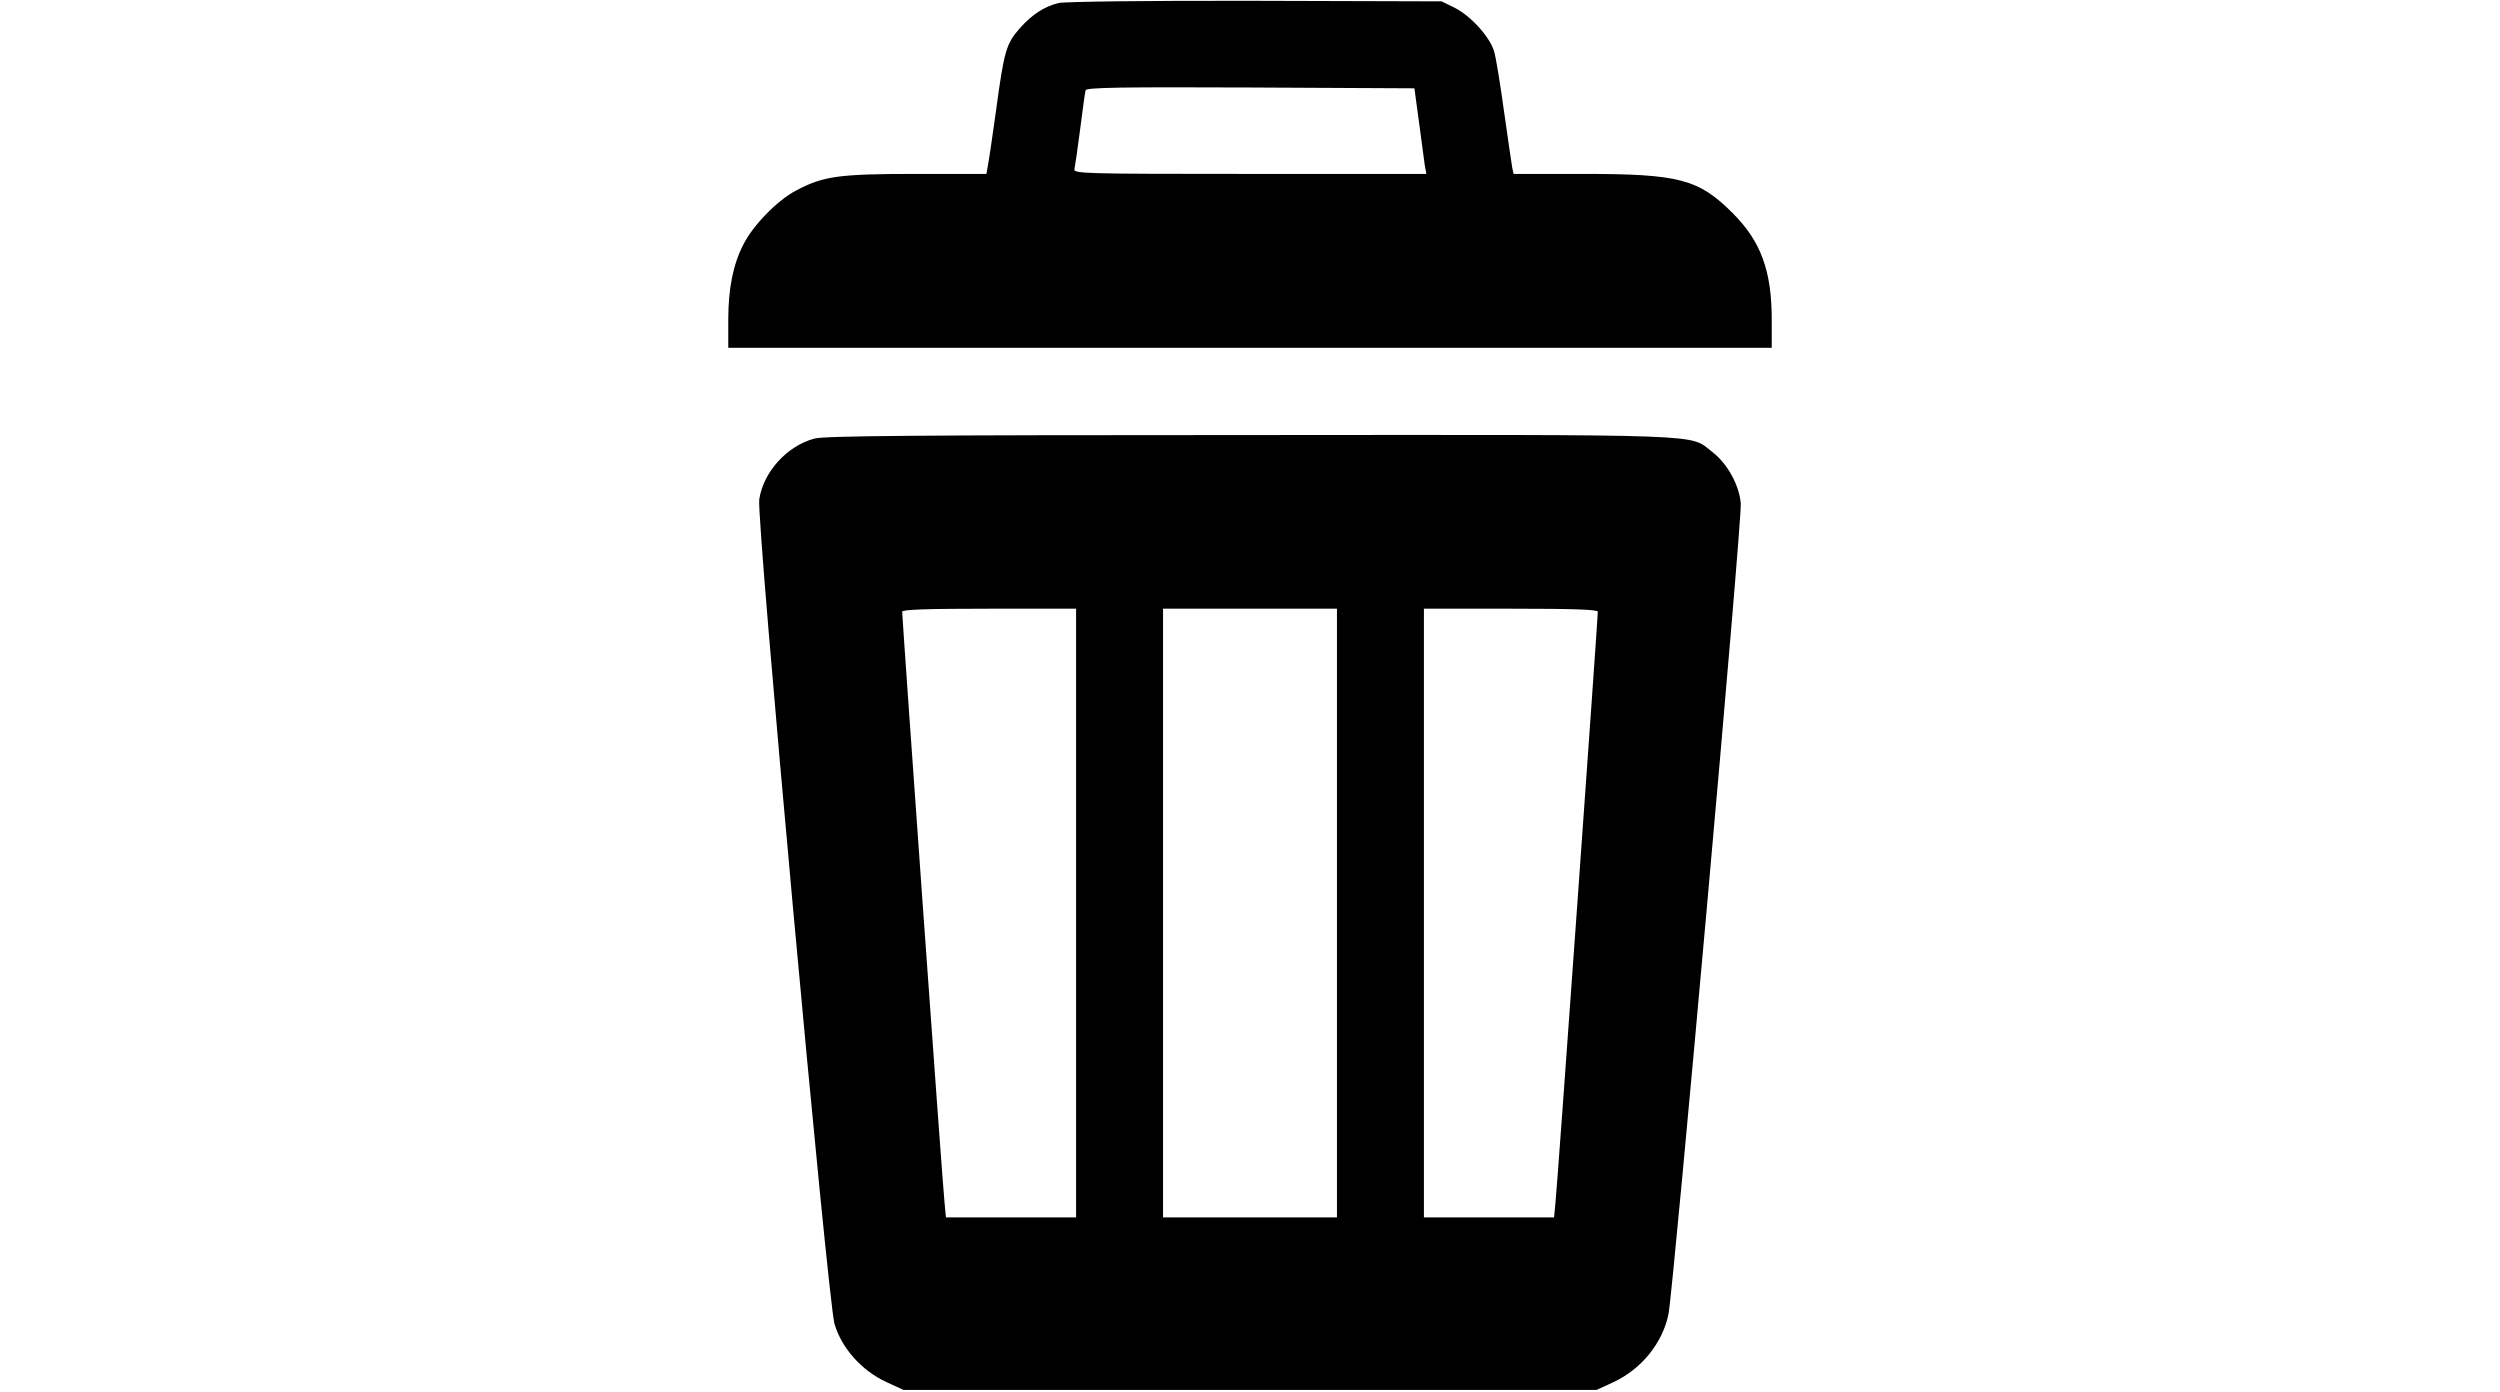
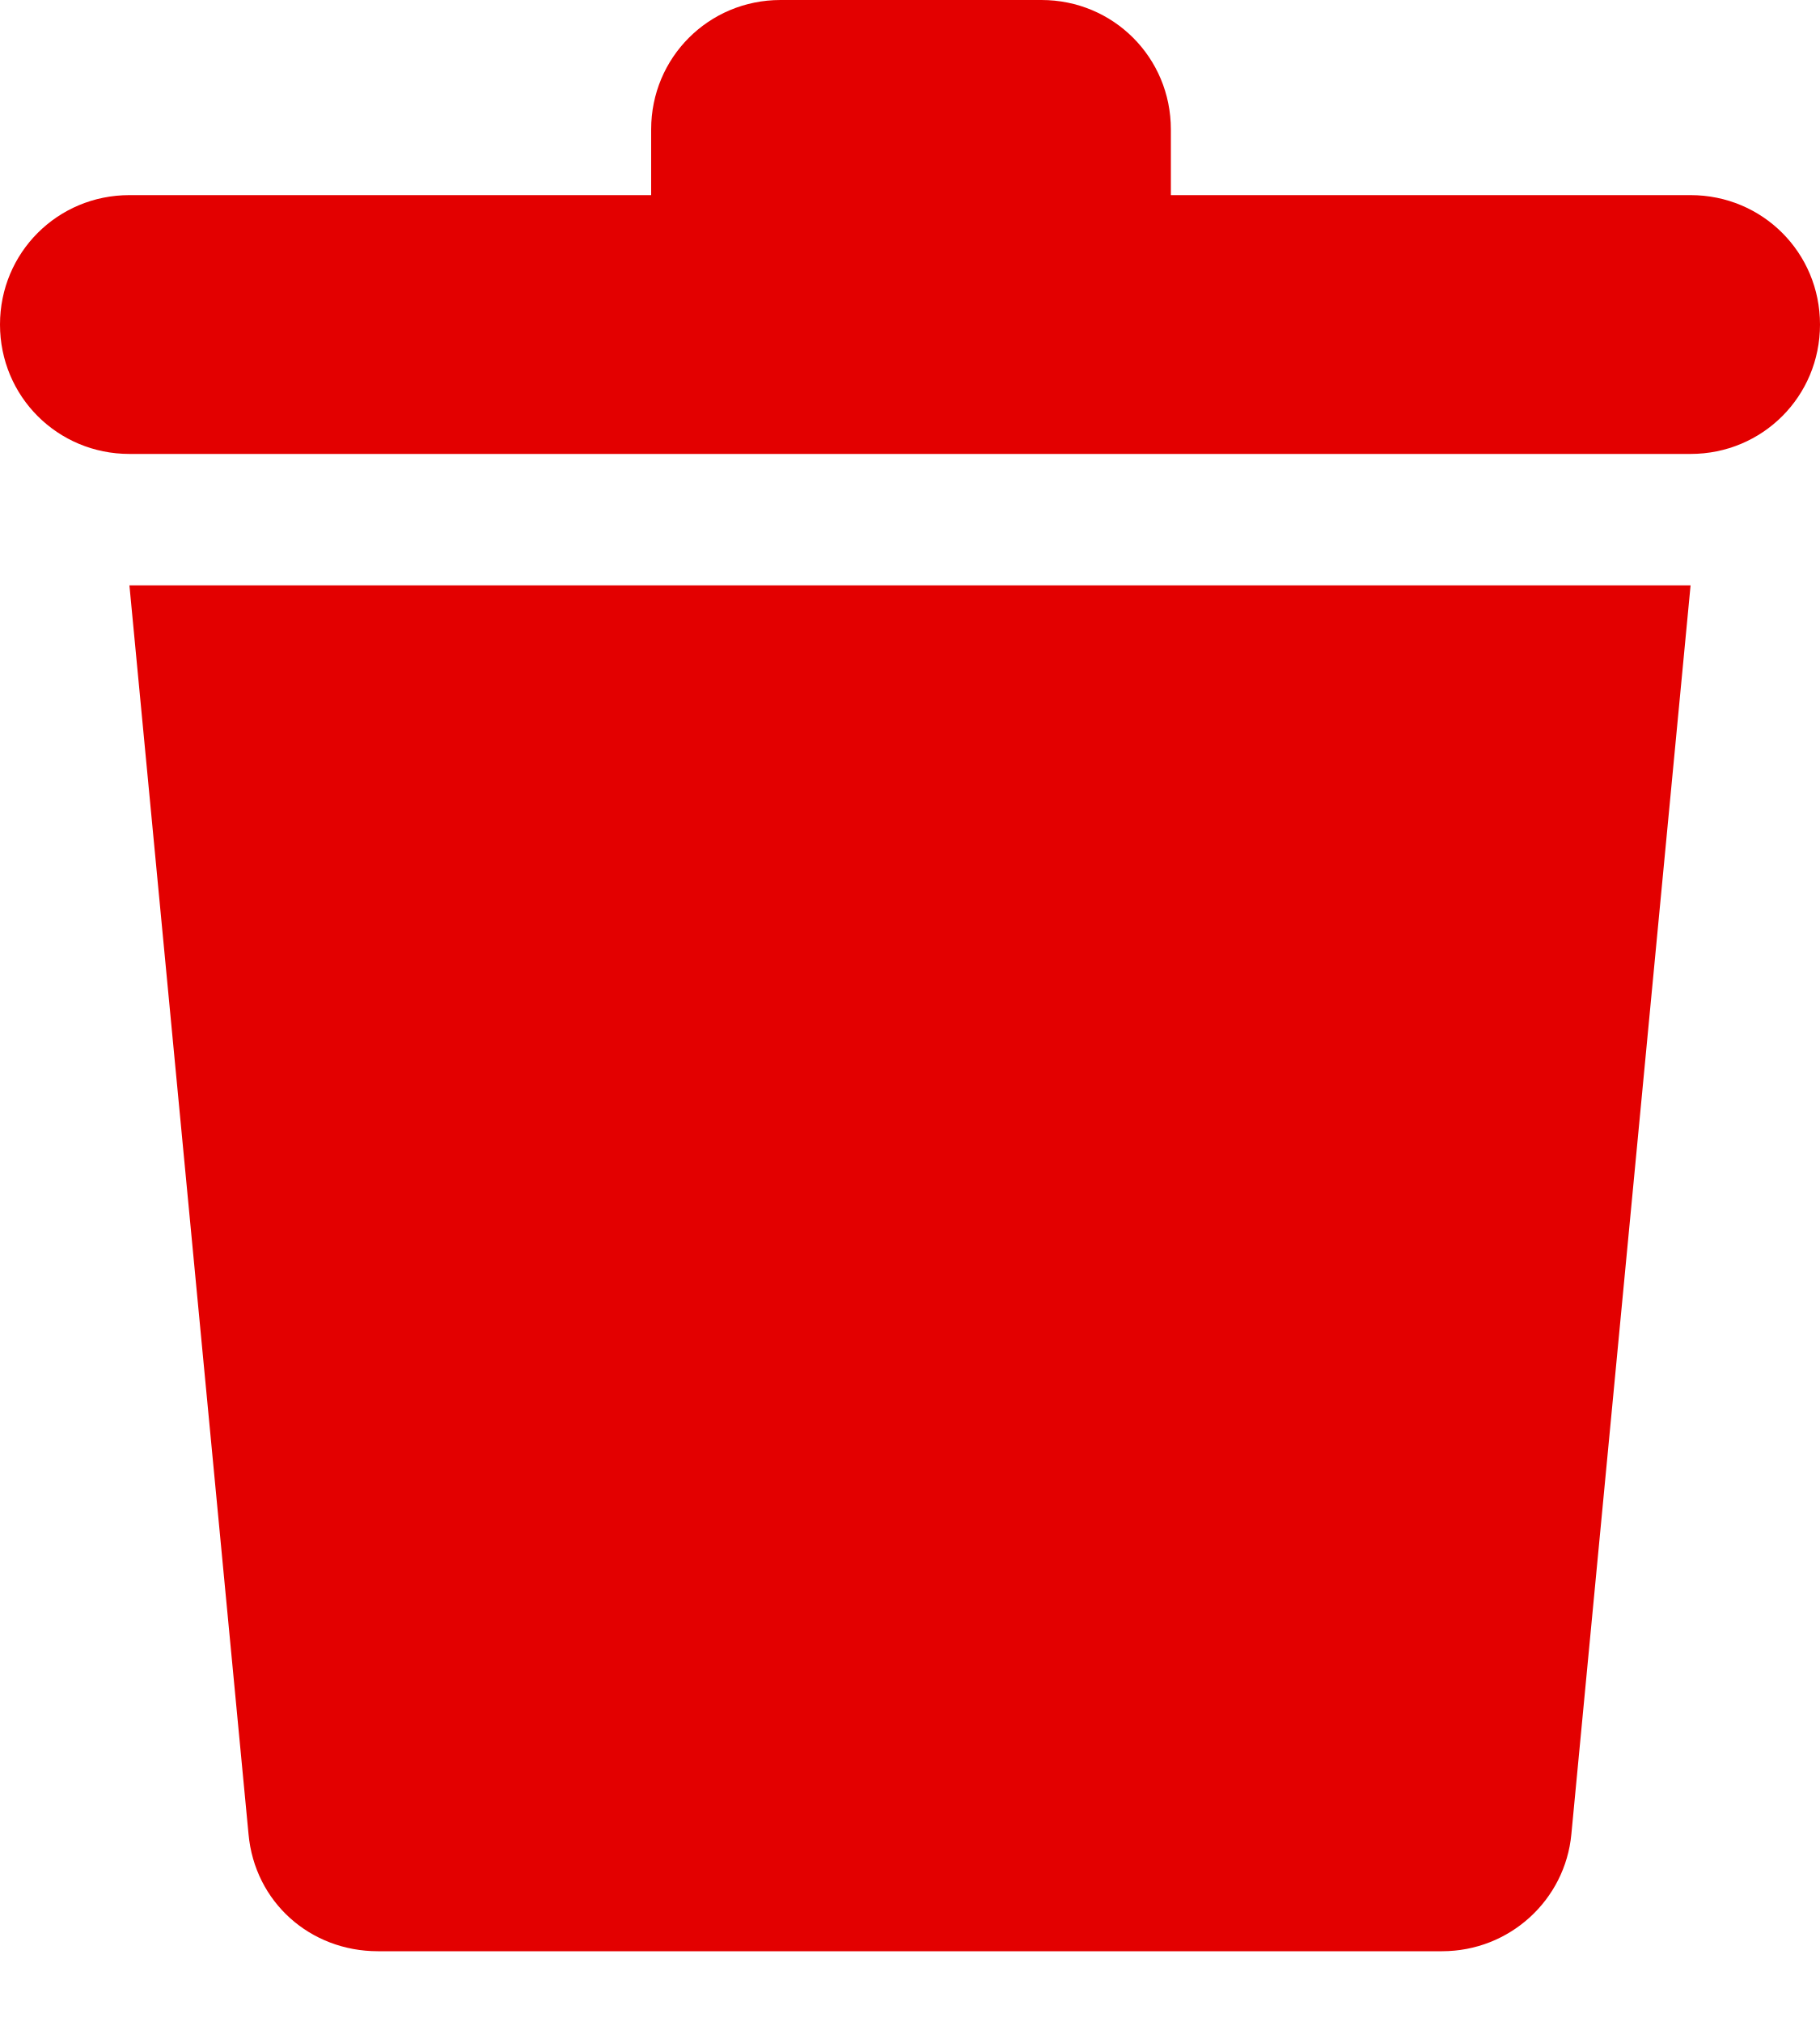
- <svg xmlns="http://www.w3.org/2000/svg" version="1.0" width="920pt" height="512pt" viewBox="0 0 920 512" preserveAspectRatio="xMidYMid meet">
-   <g transform="translate(0,512) scale(0.1,-0.1)" fill="#000000" stroke="none">
-     <path d="M3896 5109 c-53 -13 -98 -42 -144 -94 -49 -56 -57 -82 -87 -305 -14 -102 -28 -195 -31 -207 l-4 -23 -258 0 c-287 0 -343 -8 -444 -62 -68 -36 -158 -128 -193 -199 -37 -72 -55 -161 -55 -276 l0 -103 1920 0 1920 0 0 103 c0 181 -40 289 -144 393 -125 125 -197 144 -548 144 l-258 0 -5 23 c-2 12 -16 105 -30 206 -14 101 -30 201 -37 223 -16 53 -87 131 -146 160 l-47 23 -685 2 c-396 1 -701 -3 -724 -8z m1326 -439 c9 -69 19 -140 21 -157 l6 -33 -650 0 c-615 0 -650 1 -645 18 2 9 12 76 21 147 9 72 18 136 20 143 4 10 130 12 607 10 l603 -3 17 -125z" />
-     <path d="M2997 3506 c-101 -27 -188 -123 -203 -224 -11 -71 252 -2948 277 -3034 26 -89 100 -172 191 -214 l63 -29 1275 0 1275 0 61 28 c104 48 182 144 204 251 18 89 272 2928 266 2984 -6 68 -50 147 -105 189 -87 67 17 63 -1700 62 -1242 0 -1566 -3 -1604 -13z m963 -1746 l0 -1120 -239 0 -240 0 -5 53 c-6 47 -156 2150 -156 2176 0 8 94 11 320 11 l320 0 0 -1120z m960 0 l0 -1120 -320 0 -320 0 0 1120 0 1120 320 0 320 0 0 -1120z m960 1109 c0 -26 -150 -2129 -156 -2176 l-5 -53 -240 0 -239 0 0 1120 0 1120 320 0 c226 0 320 -3 320 -11z" />
-   </g>
+ <svg xmlns="http://www.w3.org/2000/svg" width="18" height="20" viewBox="0 0 18 20" fill="none">
+   <path d="M2.458 18.142C2.519 18.813 3.067 19.3 3.738 19.3H14.261C14.932 19.3 15.48 18.792 15.541 18.142L16.72 5.79H1.28L2.458 18.142Z" fill="#E30000" />
+   <path d="M16.72 1.93H11.58V1.28C11.58 0.569 11.011 0 10.3 0H7.72C7.009 0 6.44 0.569 6.44 1.28V1.93H1.28C0.569 1.93 0 2.499 0 3.21C0 3.921 0.569 4.49 1.28 4.49H16.72C17.431 4.49 18 3.921 18 3.21C18 2.499 17.431 1.93 16.72 1.93Z" fill="#E30000" />
</svg>
